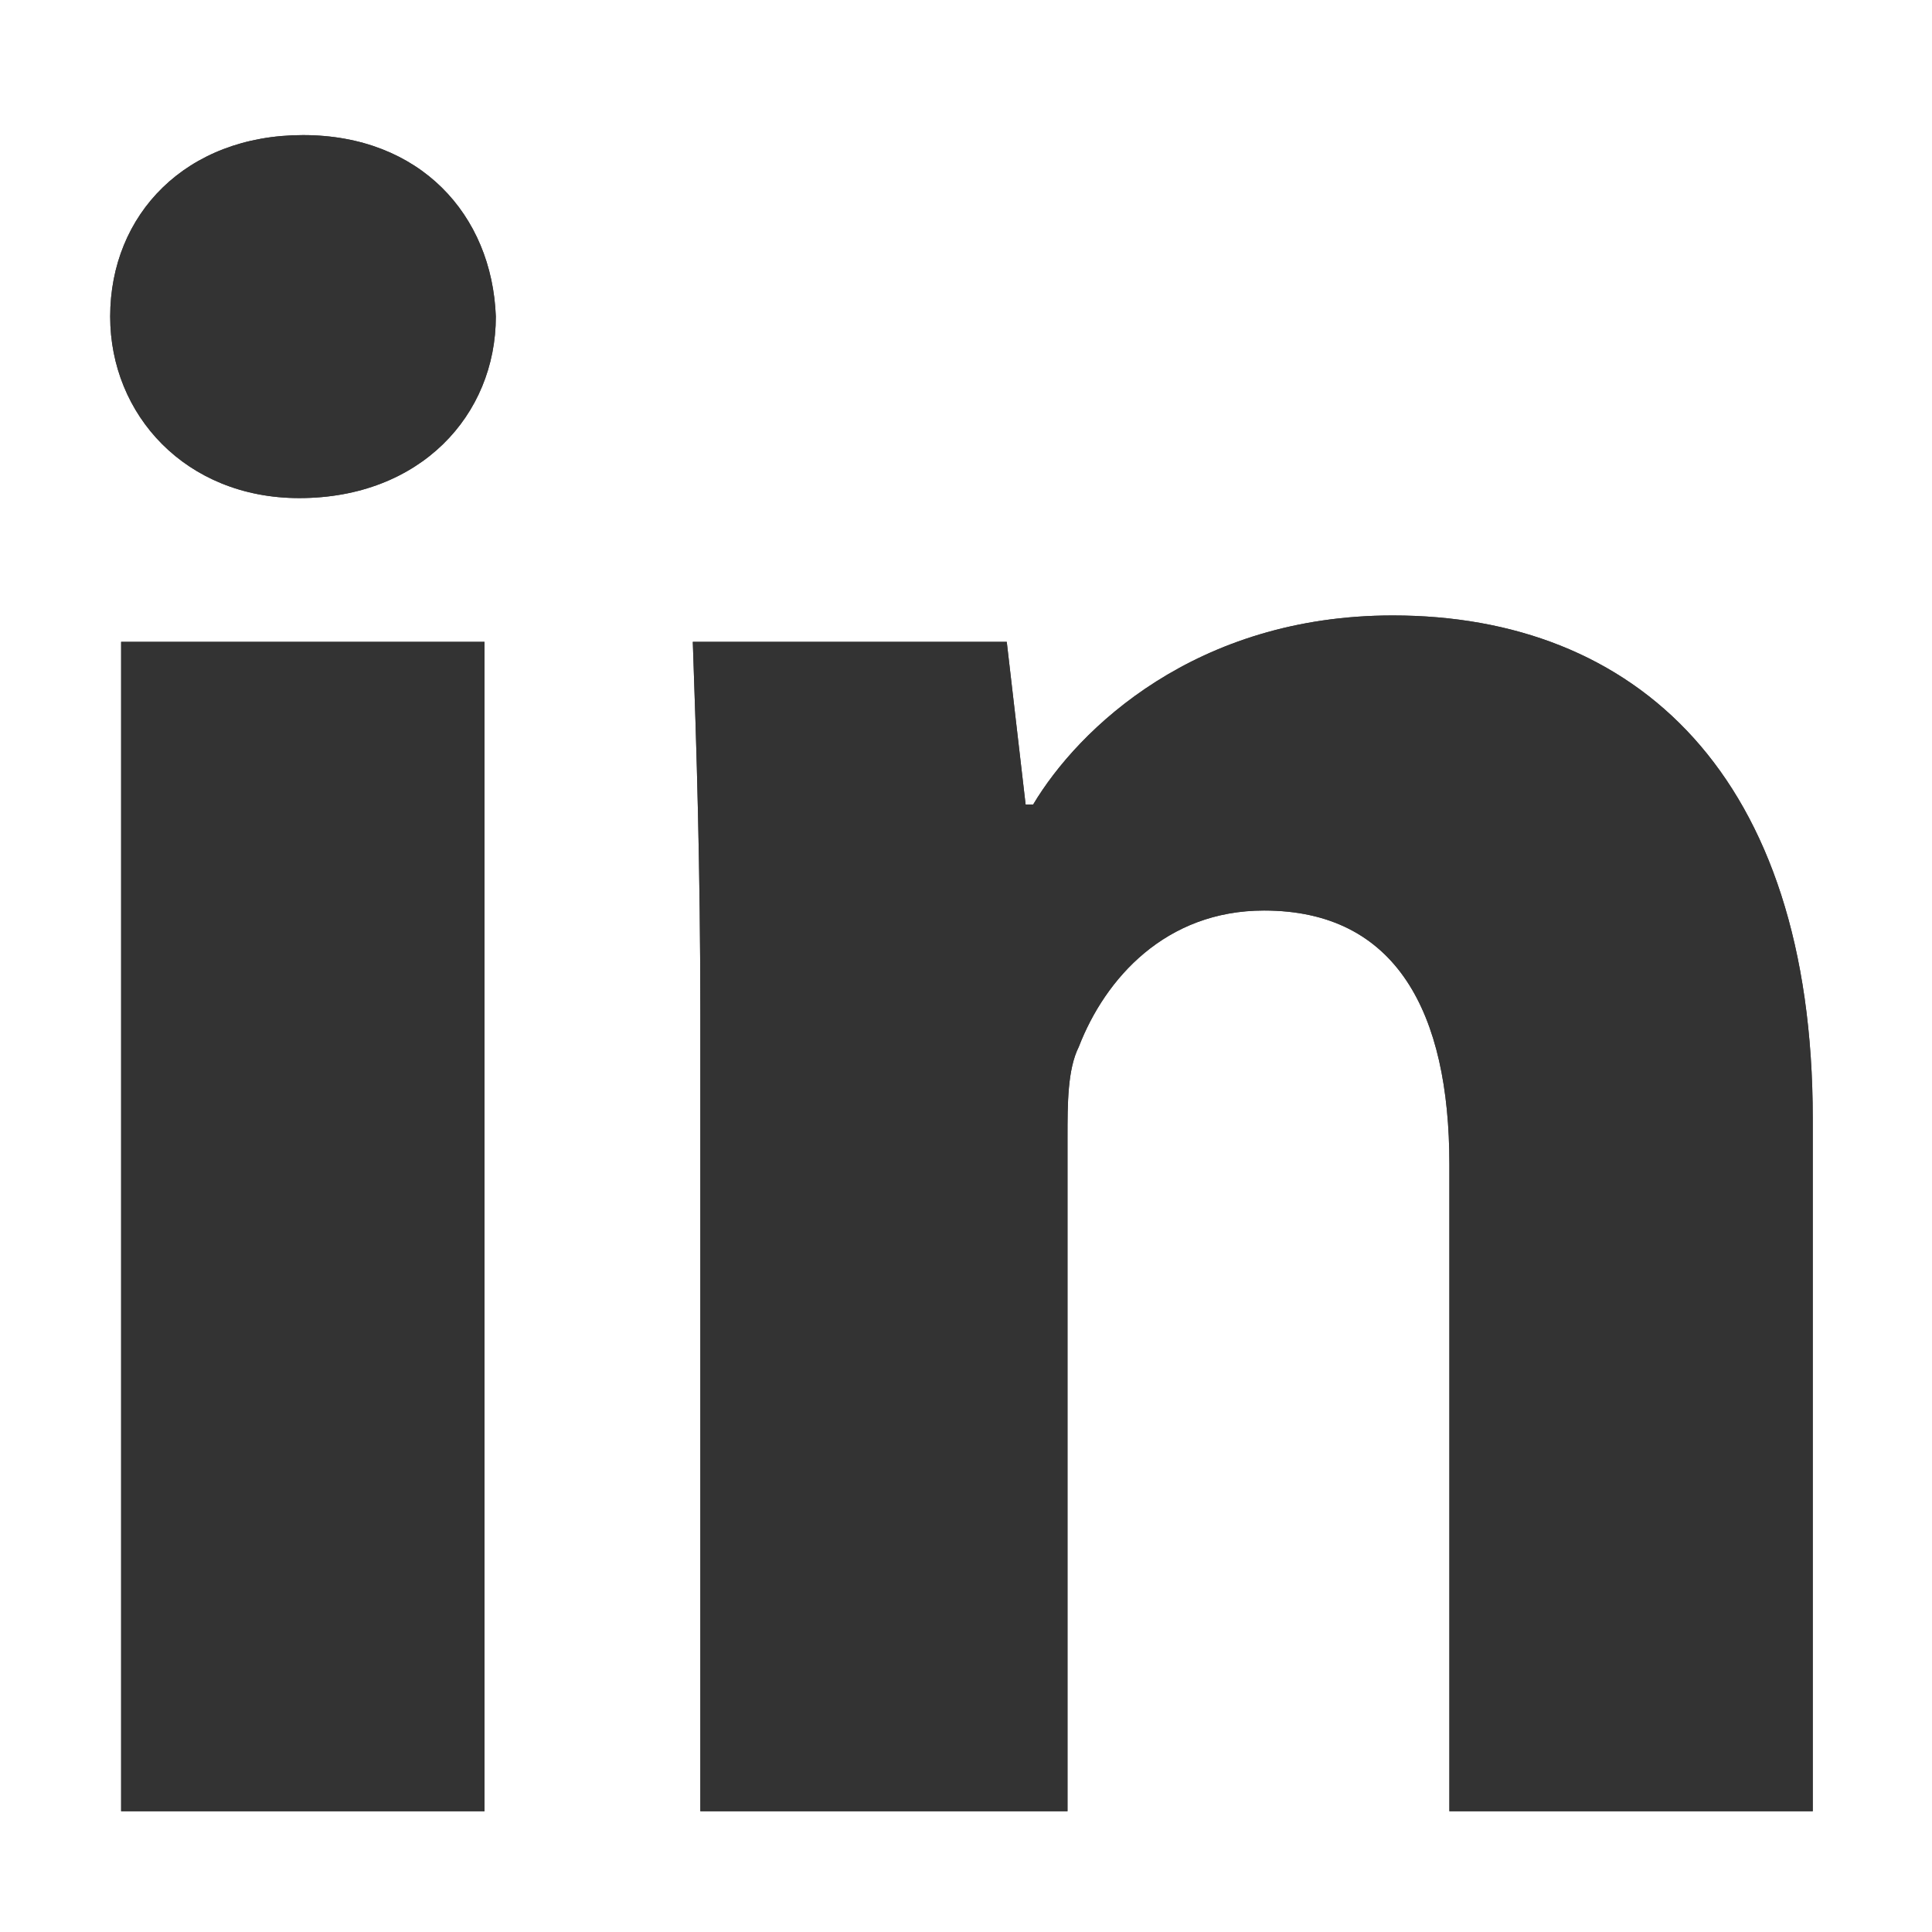
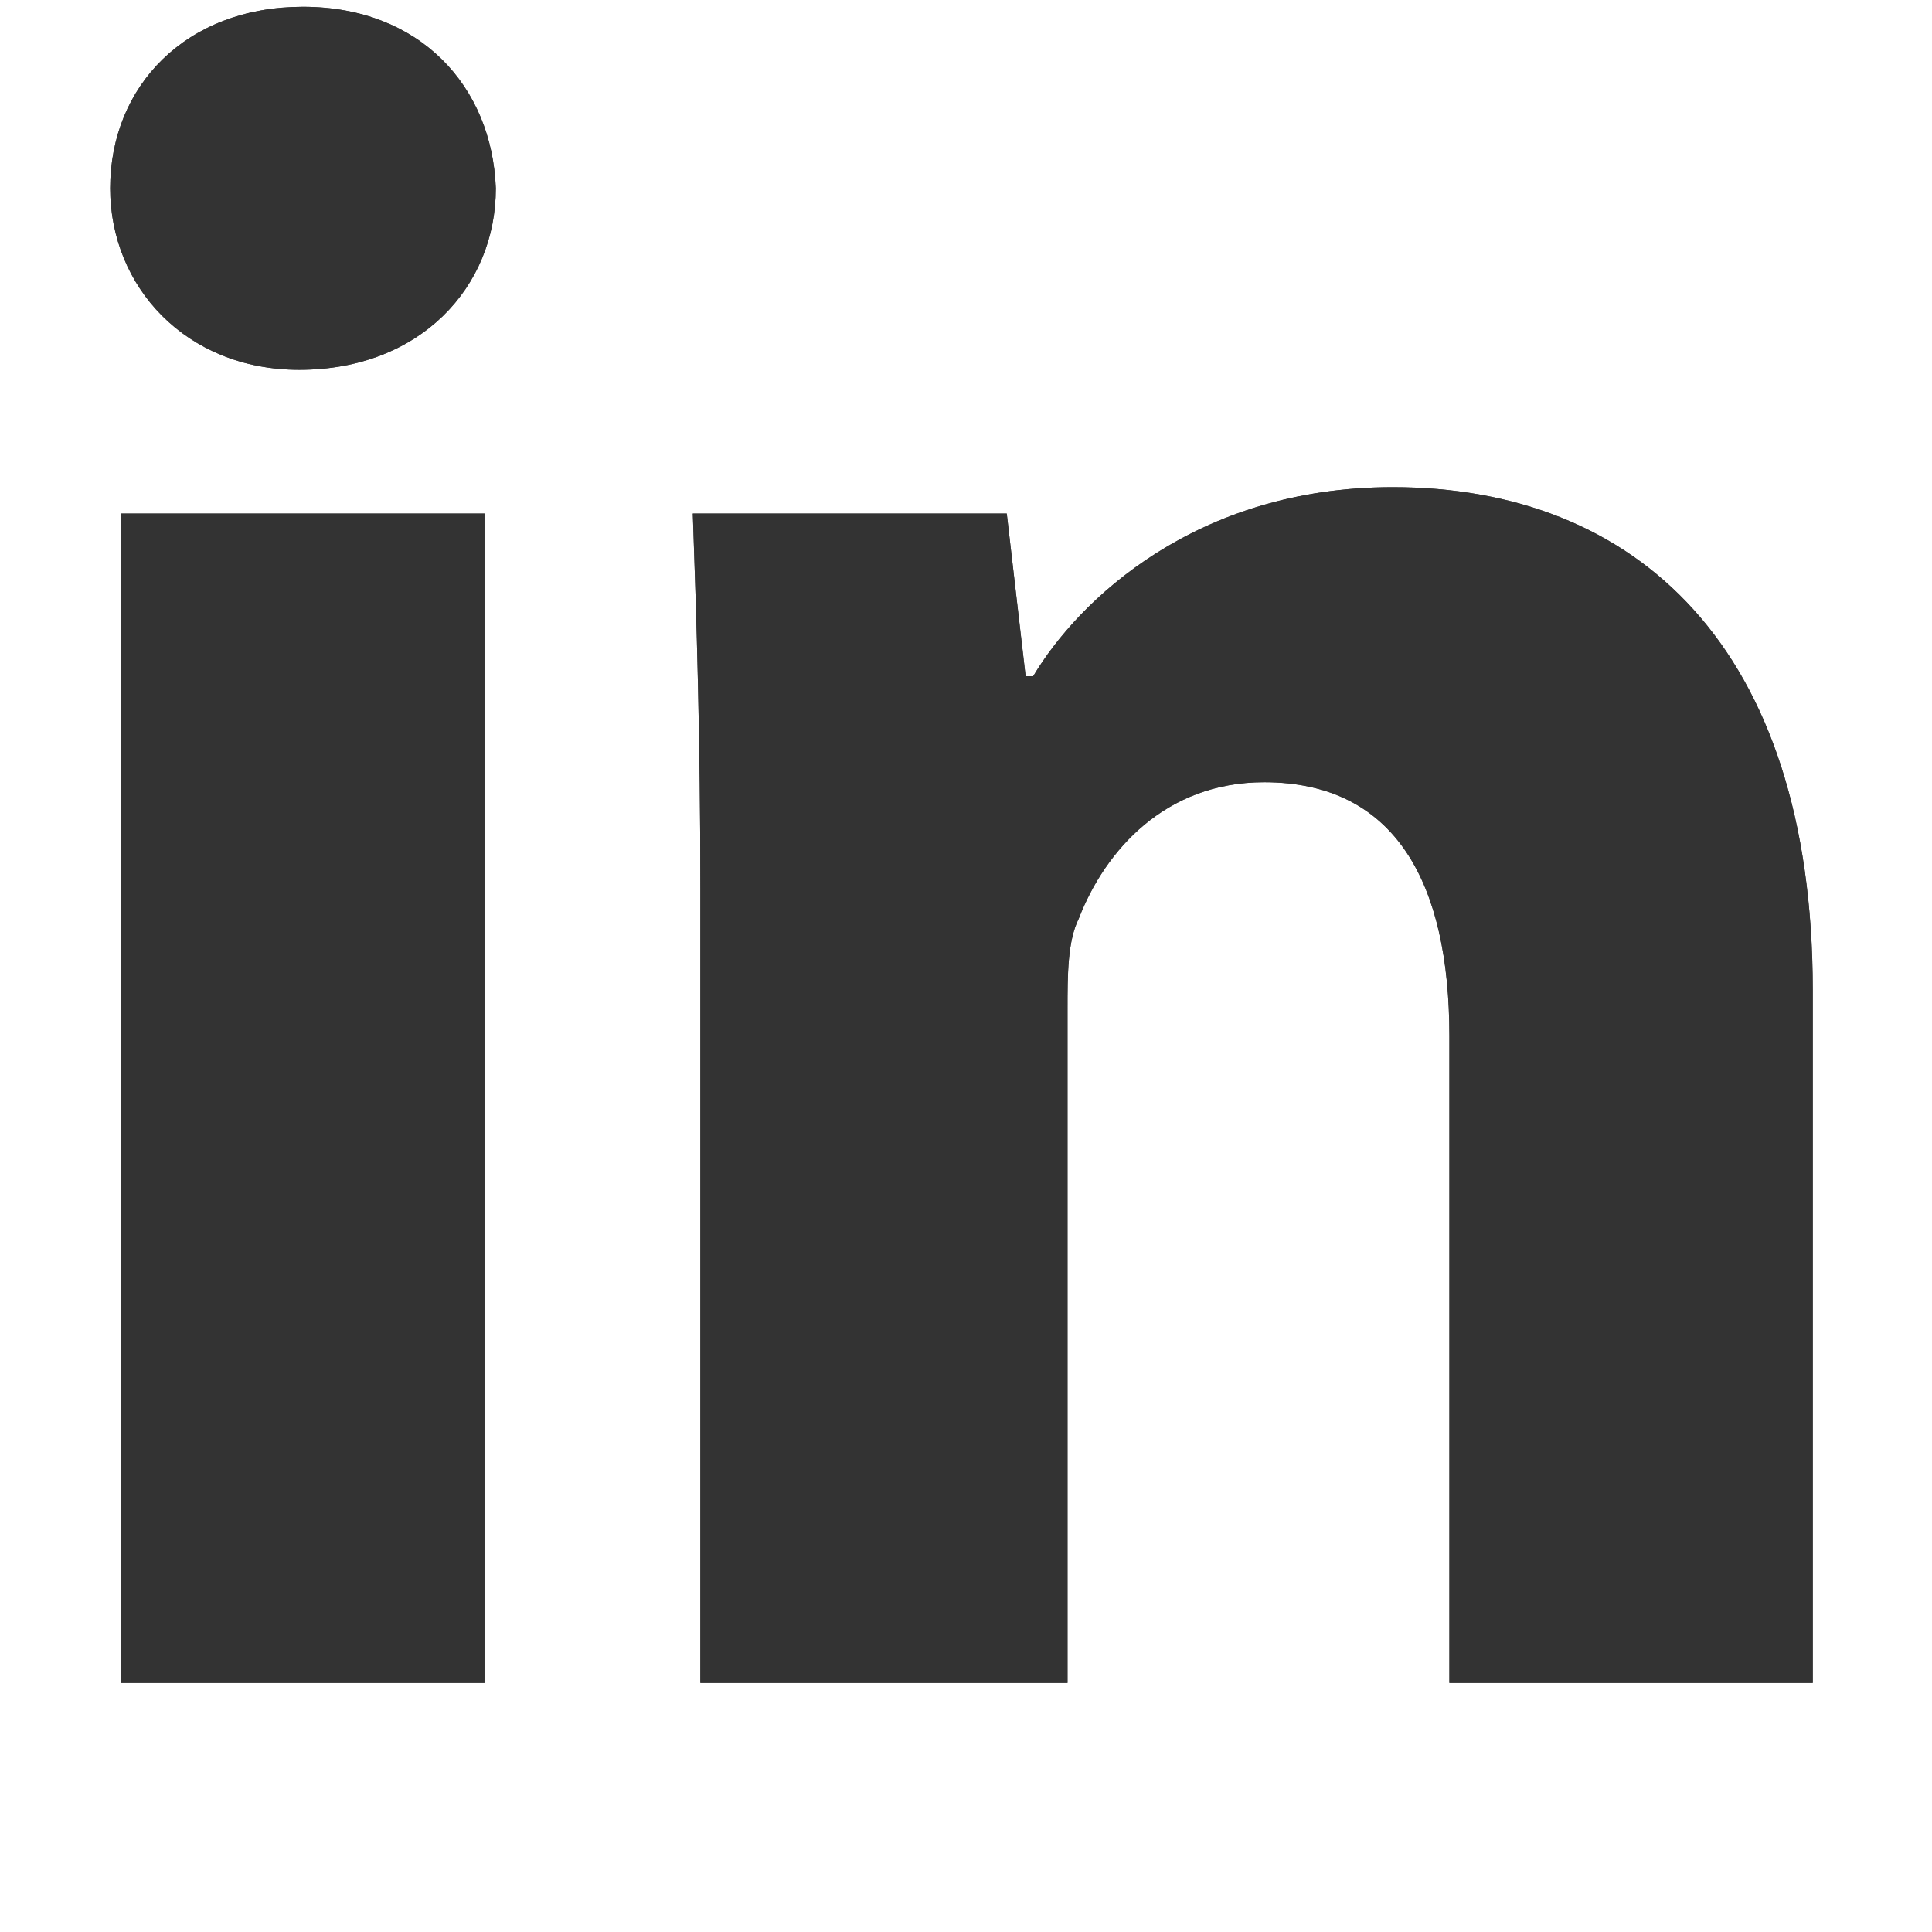
- <svg xmlns="http://www.w3.org/2000/svg" version="1.1" id="Layer_1" x="0px" y="0px" viewBox="0 0 512 512" enable-background="new 0 0 512 512" xml:space="preserve">
-   <g id="Base" display="none">
-     <rect display="inline" fill="#00FF00" width="512" height="512" />
-   </g>
-   <g id="Layer_1_1_">
+ <svg xmlns="http://www.w3.org/2000/svg" style="isolation:isolate" viewBox="0 0 512 512" width="512pt" height="512pt">
+   <defs>
+     <clipPath id="_clipPath_rmJUIgtJgofHyP60ShKBU5IJlANWIY6y">
+       <rect width="512" height="512" />
+     </clipPath>
+   </defs>
+   <g clip-path="url(#_clipPath_rmJUIgtJgofHyP60ShKBU5IJlANWIY6y)">
    <g>
      <g>
-         <path fill="#444444" d="M79.3,132c-30.1,0-50.1-22.1-50.1-48.1c0-27.1,20.1-48.1,51.1-48.1s50.1,21.1,51.1,48.1     C131.4,110,111.4,132,79.3,132z M32.1,170.1h96.3V480H32.1V170.1z M183.6,170.1h83.2l5,43.1h2c12-20.1,43.1-50.1,95.3-50.1     c64.2,0,111.3,42.1,111.3,133.4V480h-96.3V308.5c0-40.1-14-67.2-49.1-67.2c-26.1,0-42.1,18-49.1,36.1c-3,6-3,15-3,24.1V480h-97.3     V269.4C185.6,230.3,184.6,198.2,183.6,170.1z" />
-       </g>
-       <g>
-         <path fill="#333333" d="M79.3,132c-30.1,0-50.1-22.1-50.1-48.1c0-27.1,20.1-48.1,51.1-48.1s50.1,21.1,51.1,48.1     C131.4,110,111.4,132,79.3,132z M32.1,170.1h96.3V480H32.1V170.1z M183.6,170.1h83.2l5,43.1h2c12-20.1,43.1-50.1,95.3-50.1     c64.2,0,111.3,42.1,111.3,133.4V480h-96.3V308.5c0-40.1-14-67.2-49.1-67.2c-26.1,0-42.1,18-49.1,36.1c-3,6-3,15-3,24.1V480h-97.3     V269.4C185.6,230.3,184.6,198.2,183.6,170.1z" />
+         <g>
+           <path d=" M 79.3 98 C 49.2 98 29.2 75.9 29.2 49.9 C 29.2 22.8 49.3 1.8 80.3 1.8 C 111.3 1.8 130.4 22.9 131.4 49.9 C 131.4 76 111.4 98 79.3 98 Z  M 32.1 136.1 L 128.4 136.1 L 128.4 446 L 32.1 446 L 32.1 136.1 Z  M 183.6 136.1 L 266.8 136.1 L 271.8 179.2 L 273.8 179.2 C 285.8 159.1 316.9 129.1 369.1 129.1 C 433.3 129.1 480.4 171.2 480.4 262.5 L 480.4 446 L 384.1 446 L 384.1 274.5 C 384.1 234.4 370.1 207.3 335 207.3 C 308.9 207.3 292.9 225.3 285.9 243.4 C 282.9 249.4 282.9 258.4 282.9 267.5 L 282.9 446 L 185.6 446 L 185.6 235.4 C 185.6 196.3 184.6 164.2 183.6 136.1 Z " fill="rgb(68,68,68)" />
+         </g>
+         <g>
+           <path d=" M 79.3 98 C 49.2 98 29.2 75.9 29.2 49.9 C 29.2 22.8 49.3 1.8 80.3 1.8 C 111.3 1.8 130.4 22.9 131.4 49.9 C 131.4 76 111.4 98 79.3 98 Z  M 32.1 136.1 L 128.4 136.1 L 128.4 446 L 32.1 446 L 32.1 136.1 Z  M 183.6 136.1 L 266.8 136.1 L 271.8 179.2 L 273.8 179.2 C 285.8 159.1 316.9 129.1 369.1 129.1 C 433.3 129.1 480.4 171.2 480.4 262.5 L 480.4 446 L 384.1 446 L 384.1 274.5 C 384.1 234.4 370.1 207.3 335 207.3 C 308.9 207.3 292.9 225.3 285.9 243.4 C 282.9 249.4 282.9 258.4 282.9 267.5 L 282.9 446 L 185.6 446 L 185.6 235.4 C 185.6 196.3 184.6 164.2 183.6 136.1 Z " fill="rgb(51,51,51)" />
+         </g>
      </g>
    </g>
  </g>
-   <g id="gUIDES">
- </g>
</svg>
